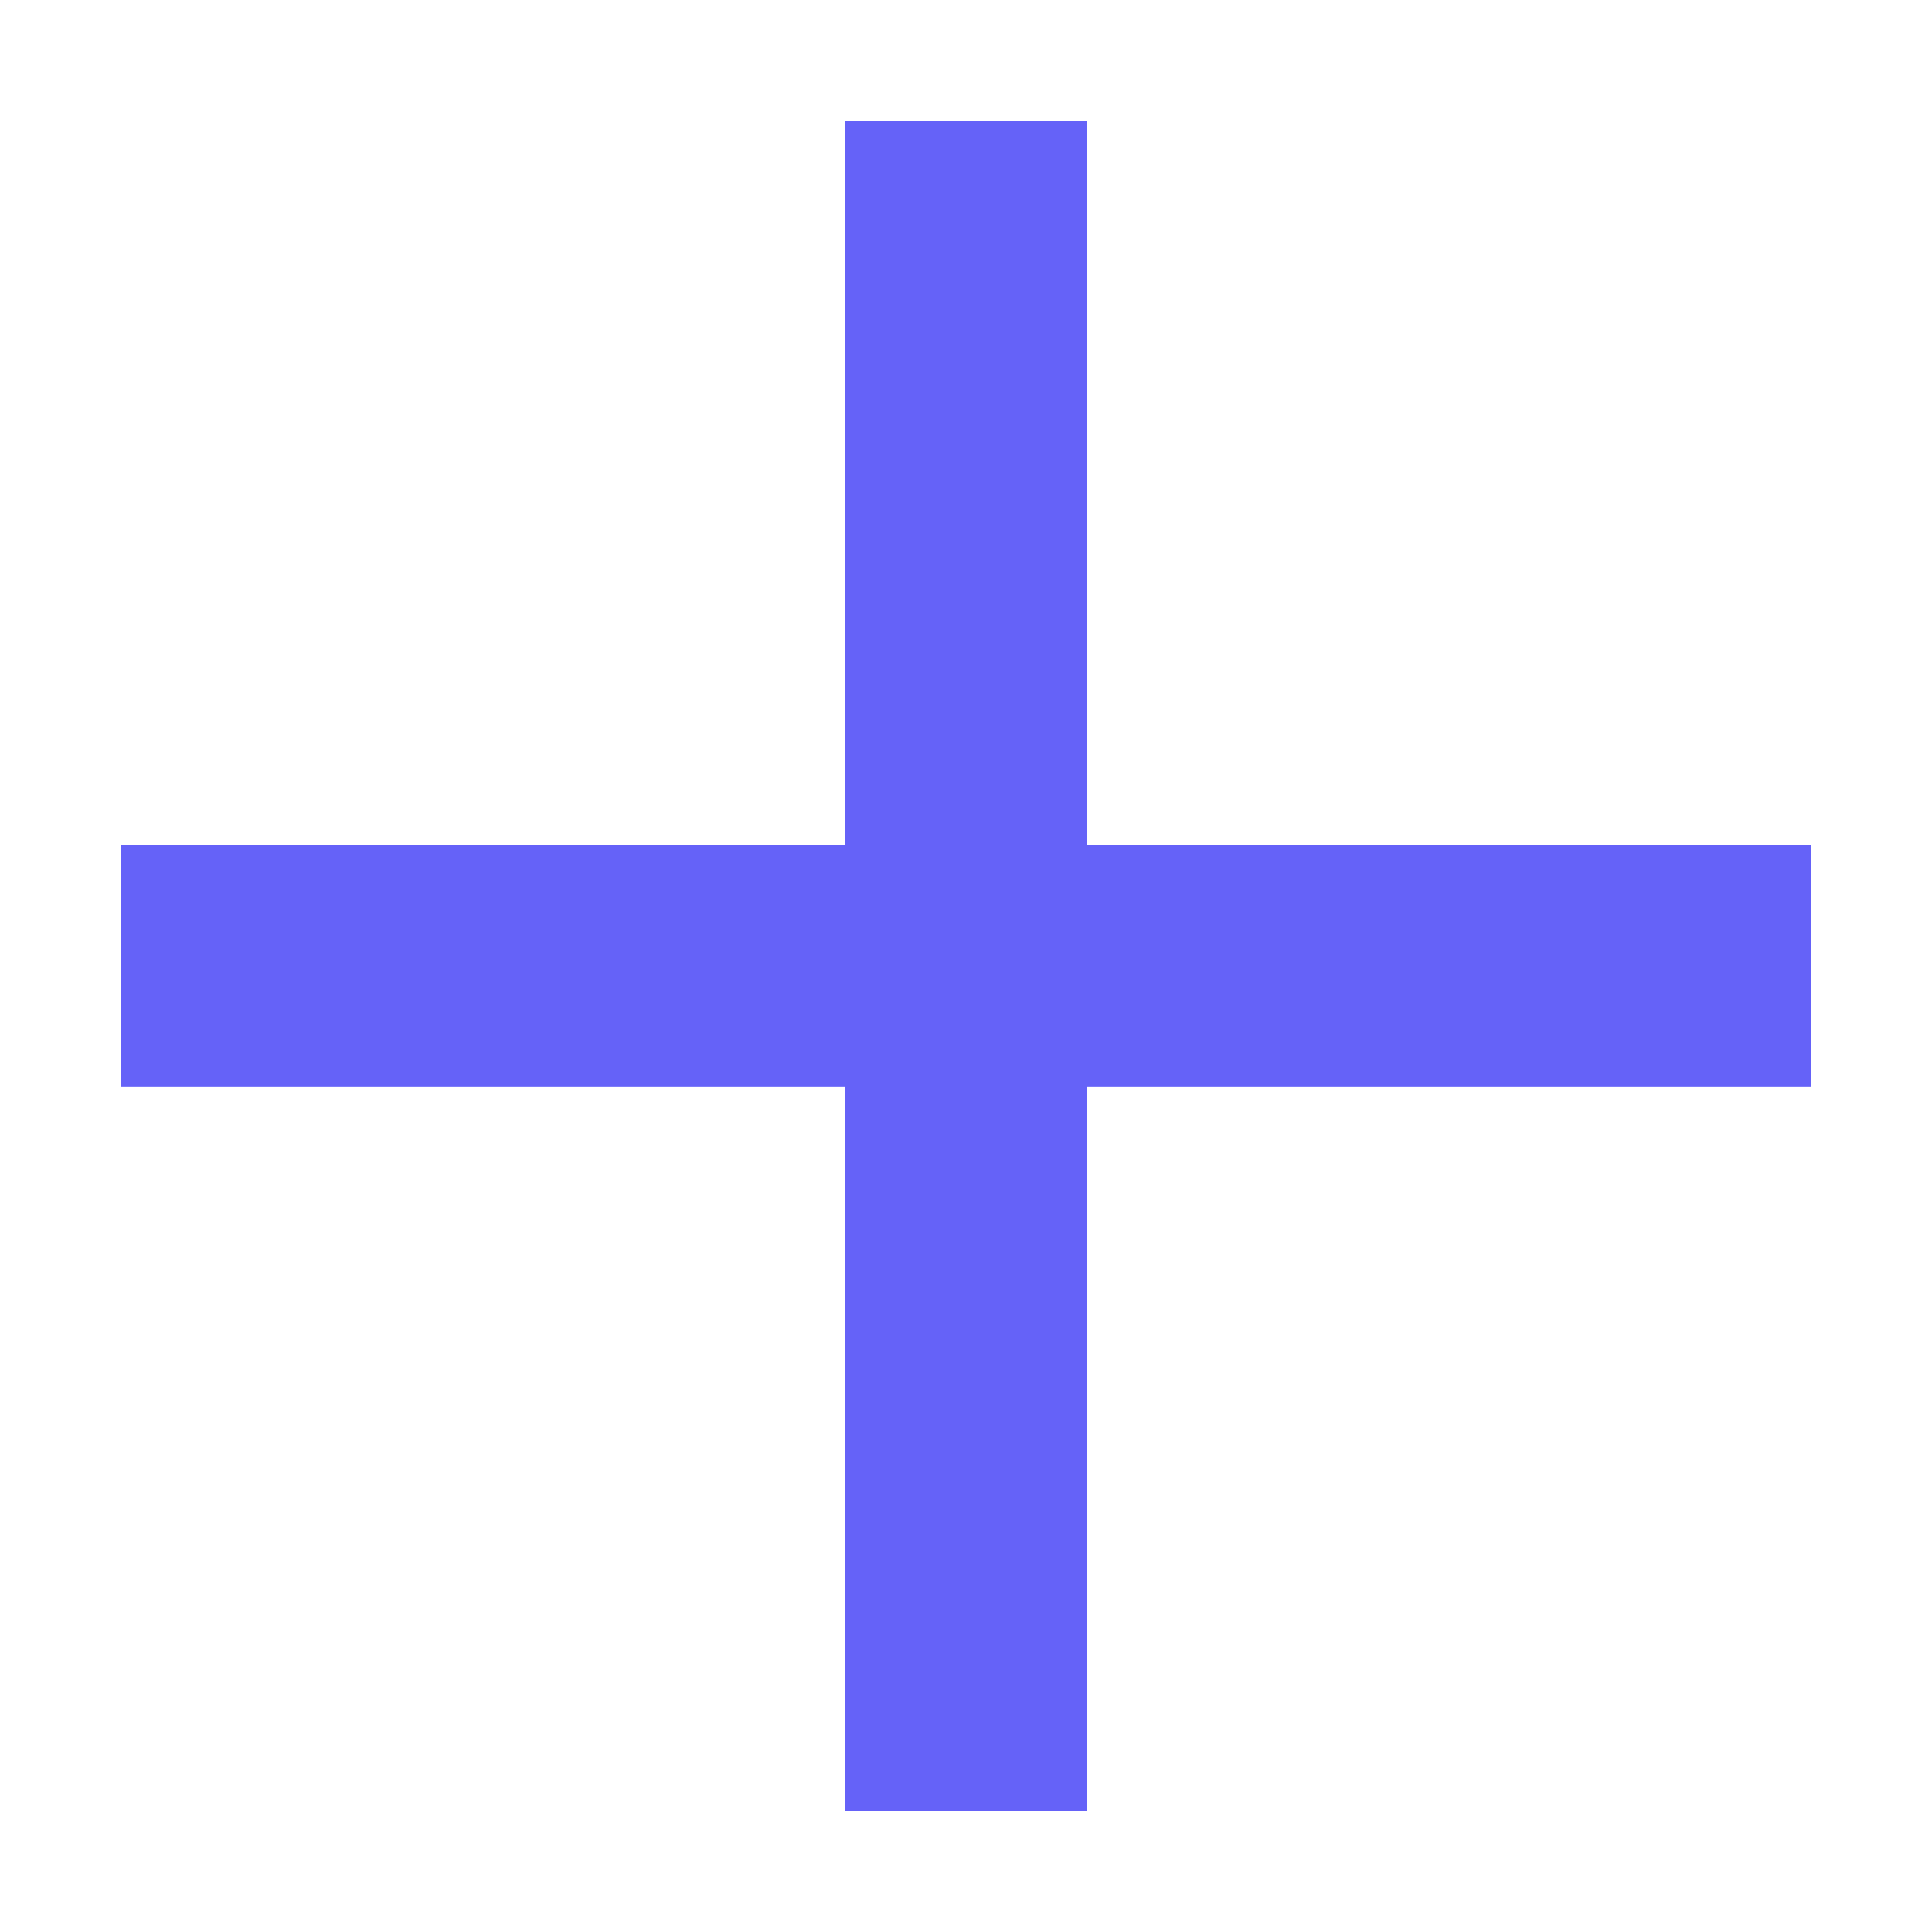
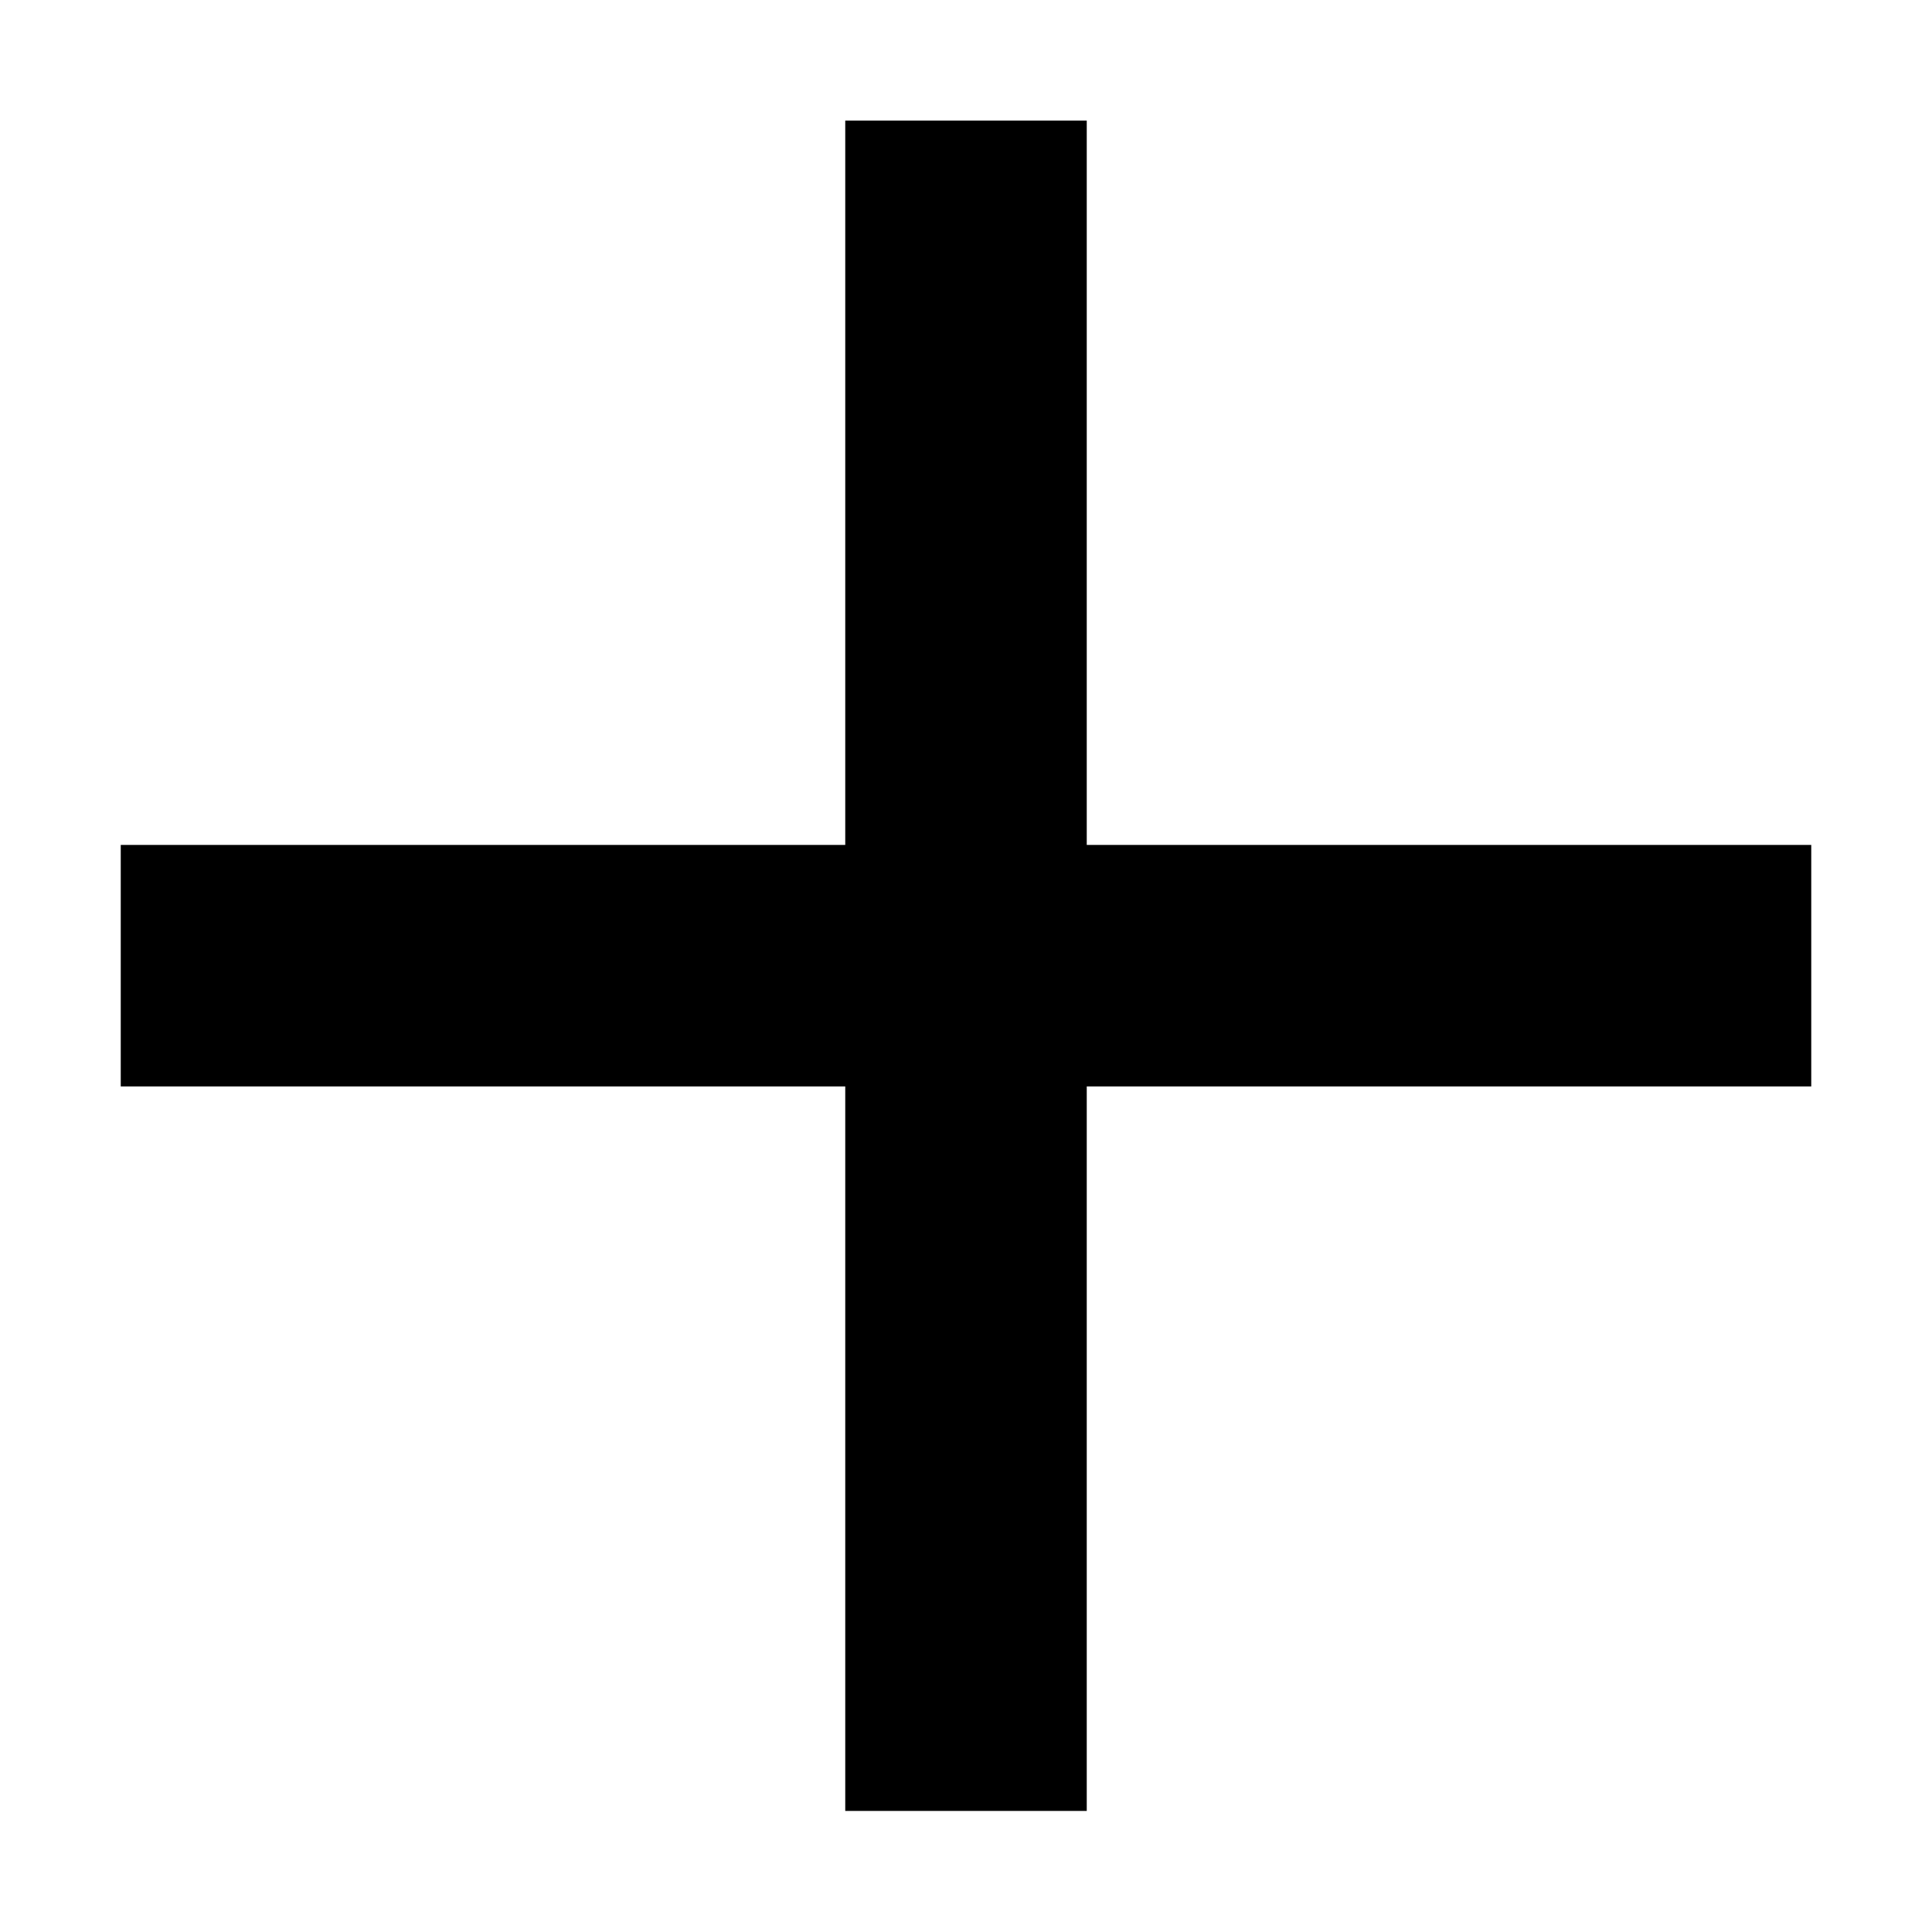
<svg xmlns="http://www.w3.org/2000/svg" width="12" height="12" viewBox="0 0 12 12" fill="currentColor">
-   <path d="M11.25 6.748H6.75V11.248H5.25V6.748H0.75V5.248H5.25V0.749H6.75V5.248H11.25V6.748Z" fill="#6562F8" />
+   <path d="M11.25 6.748H6.75V11.248H5.25V6.748H0.75V5.248H5.25V0.749H6.75V5.248H11.25V6.748Z" fill="currentColor" />
</svg>
